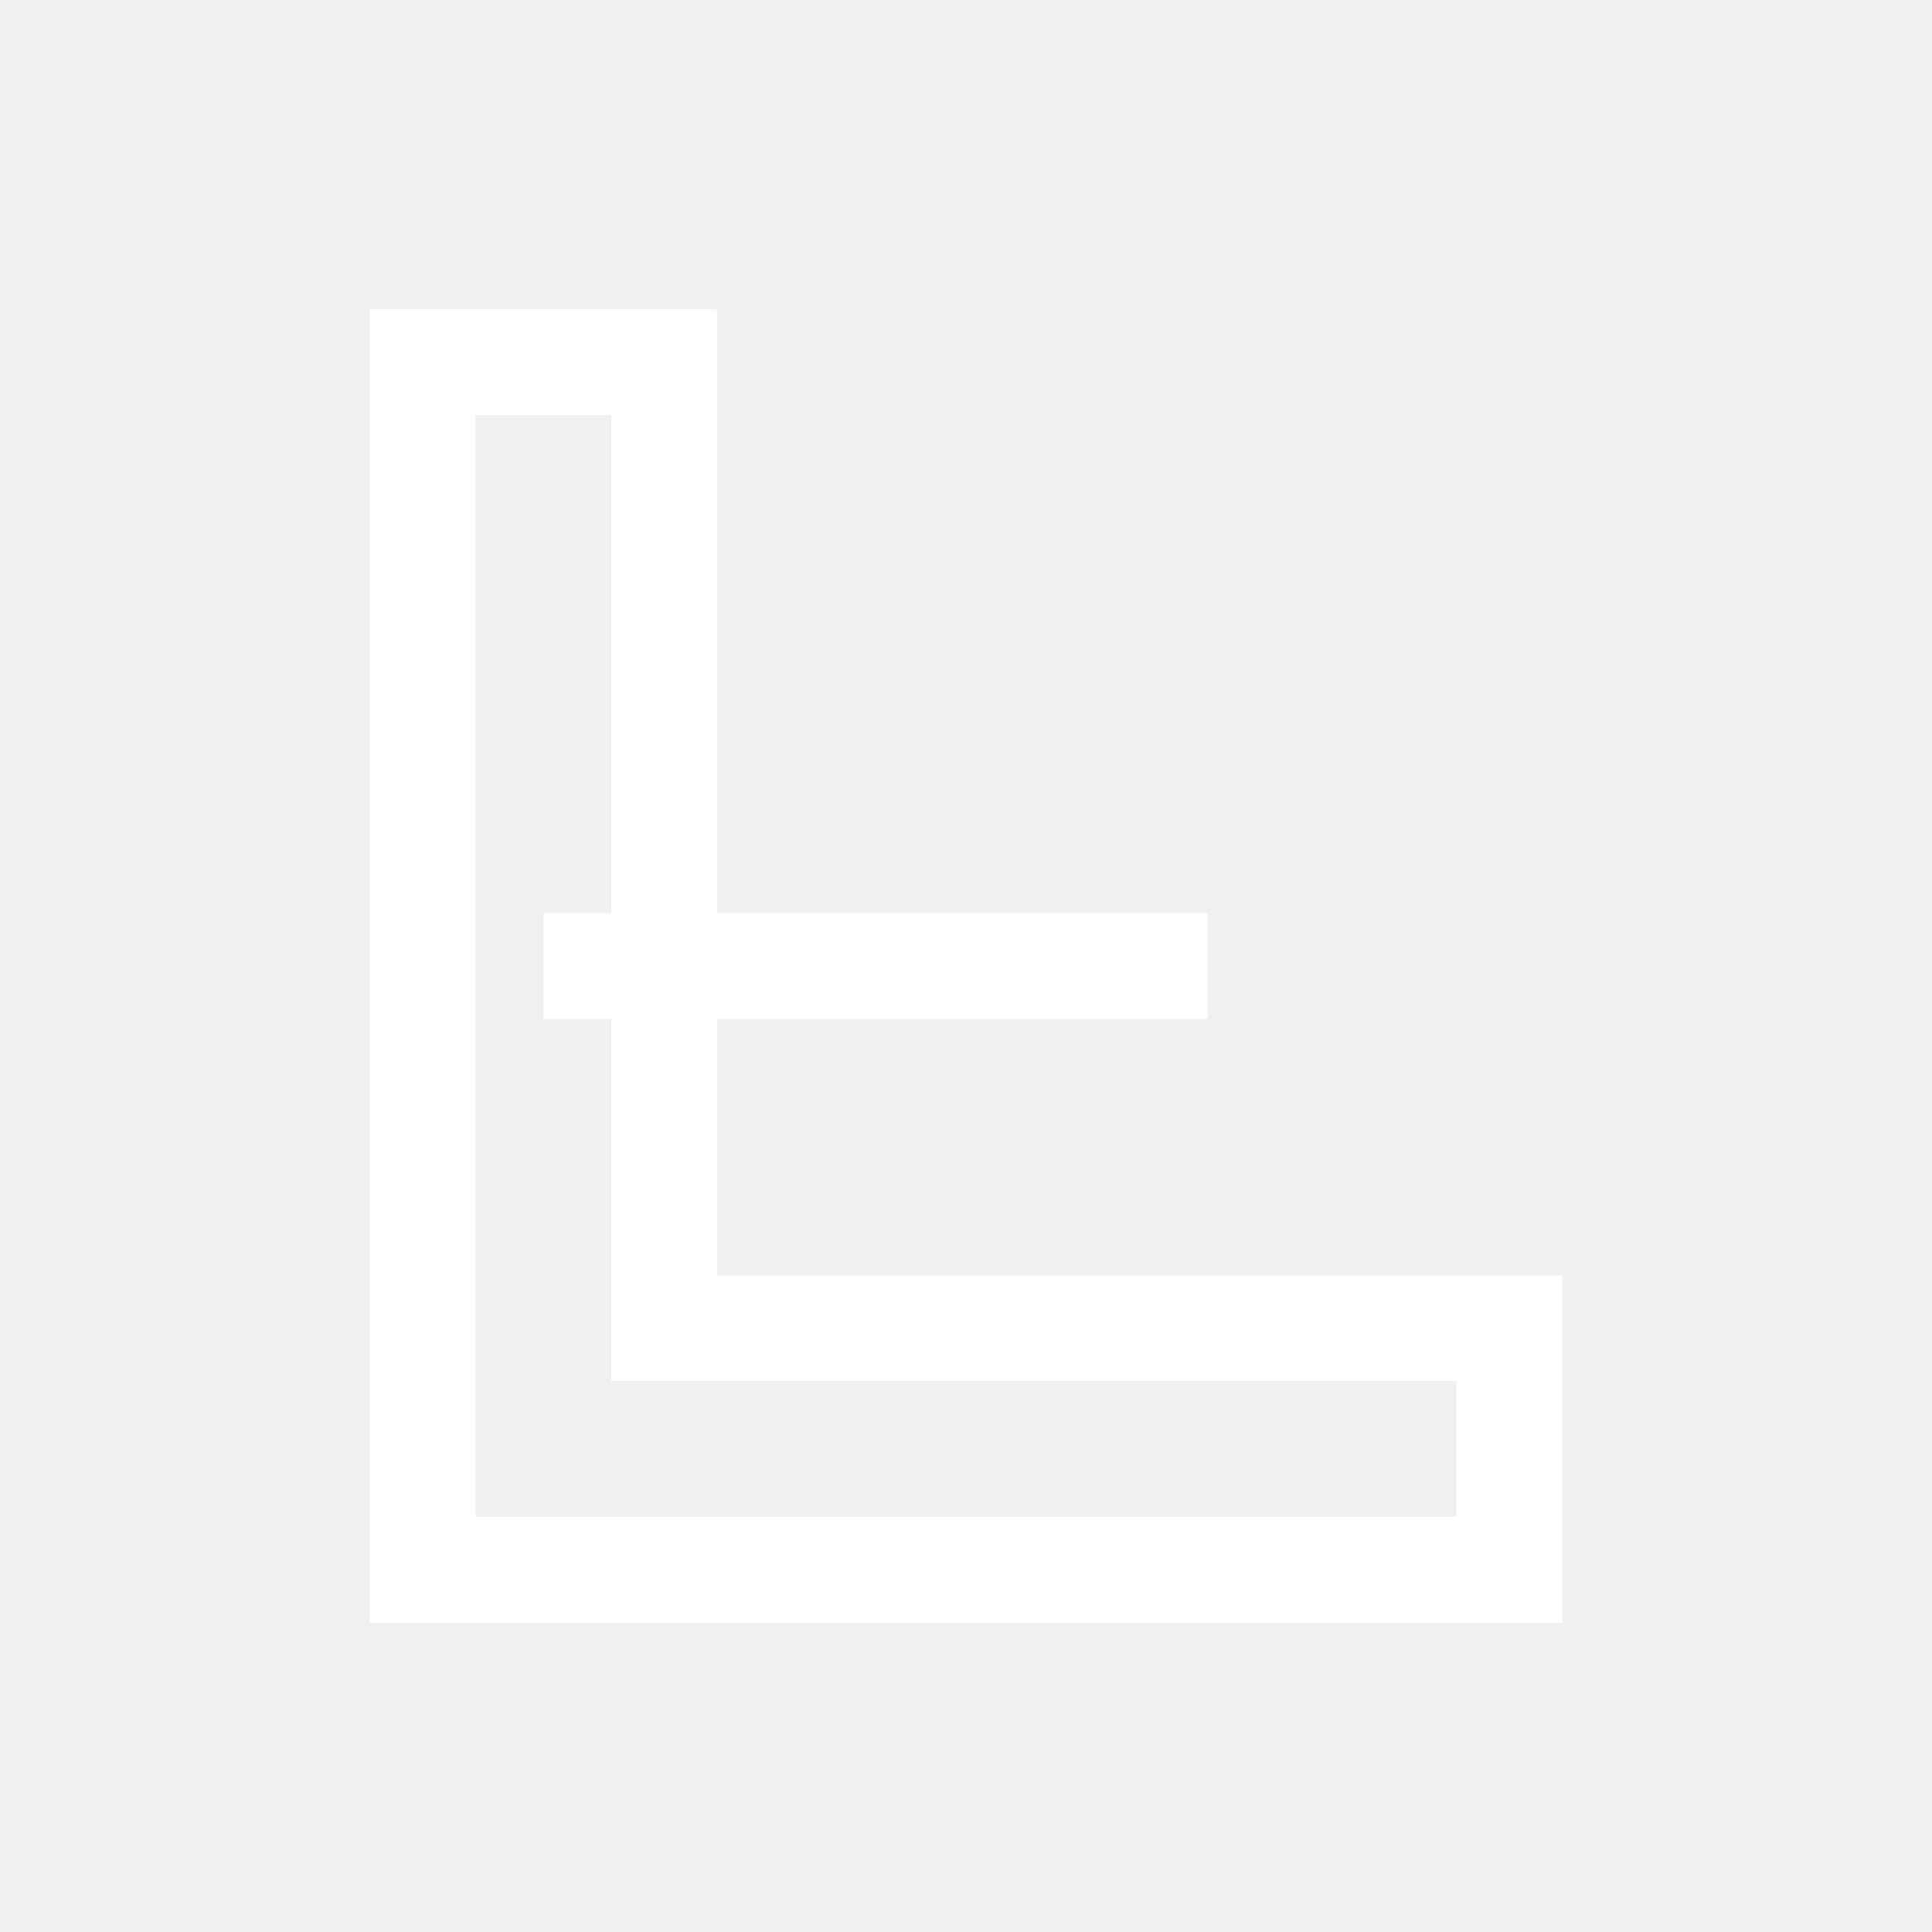
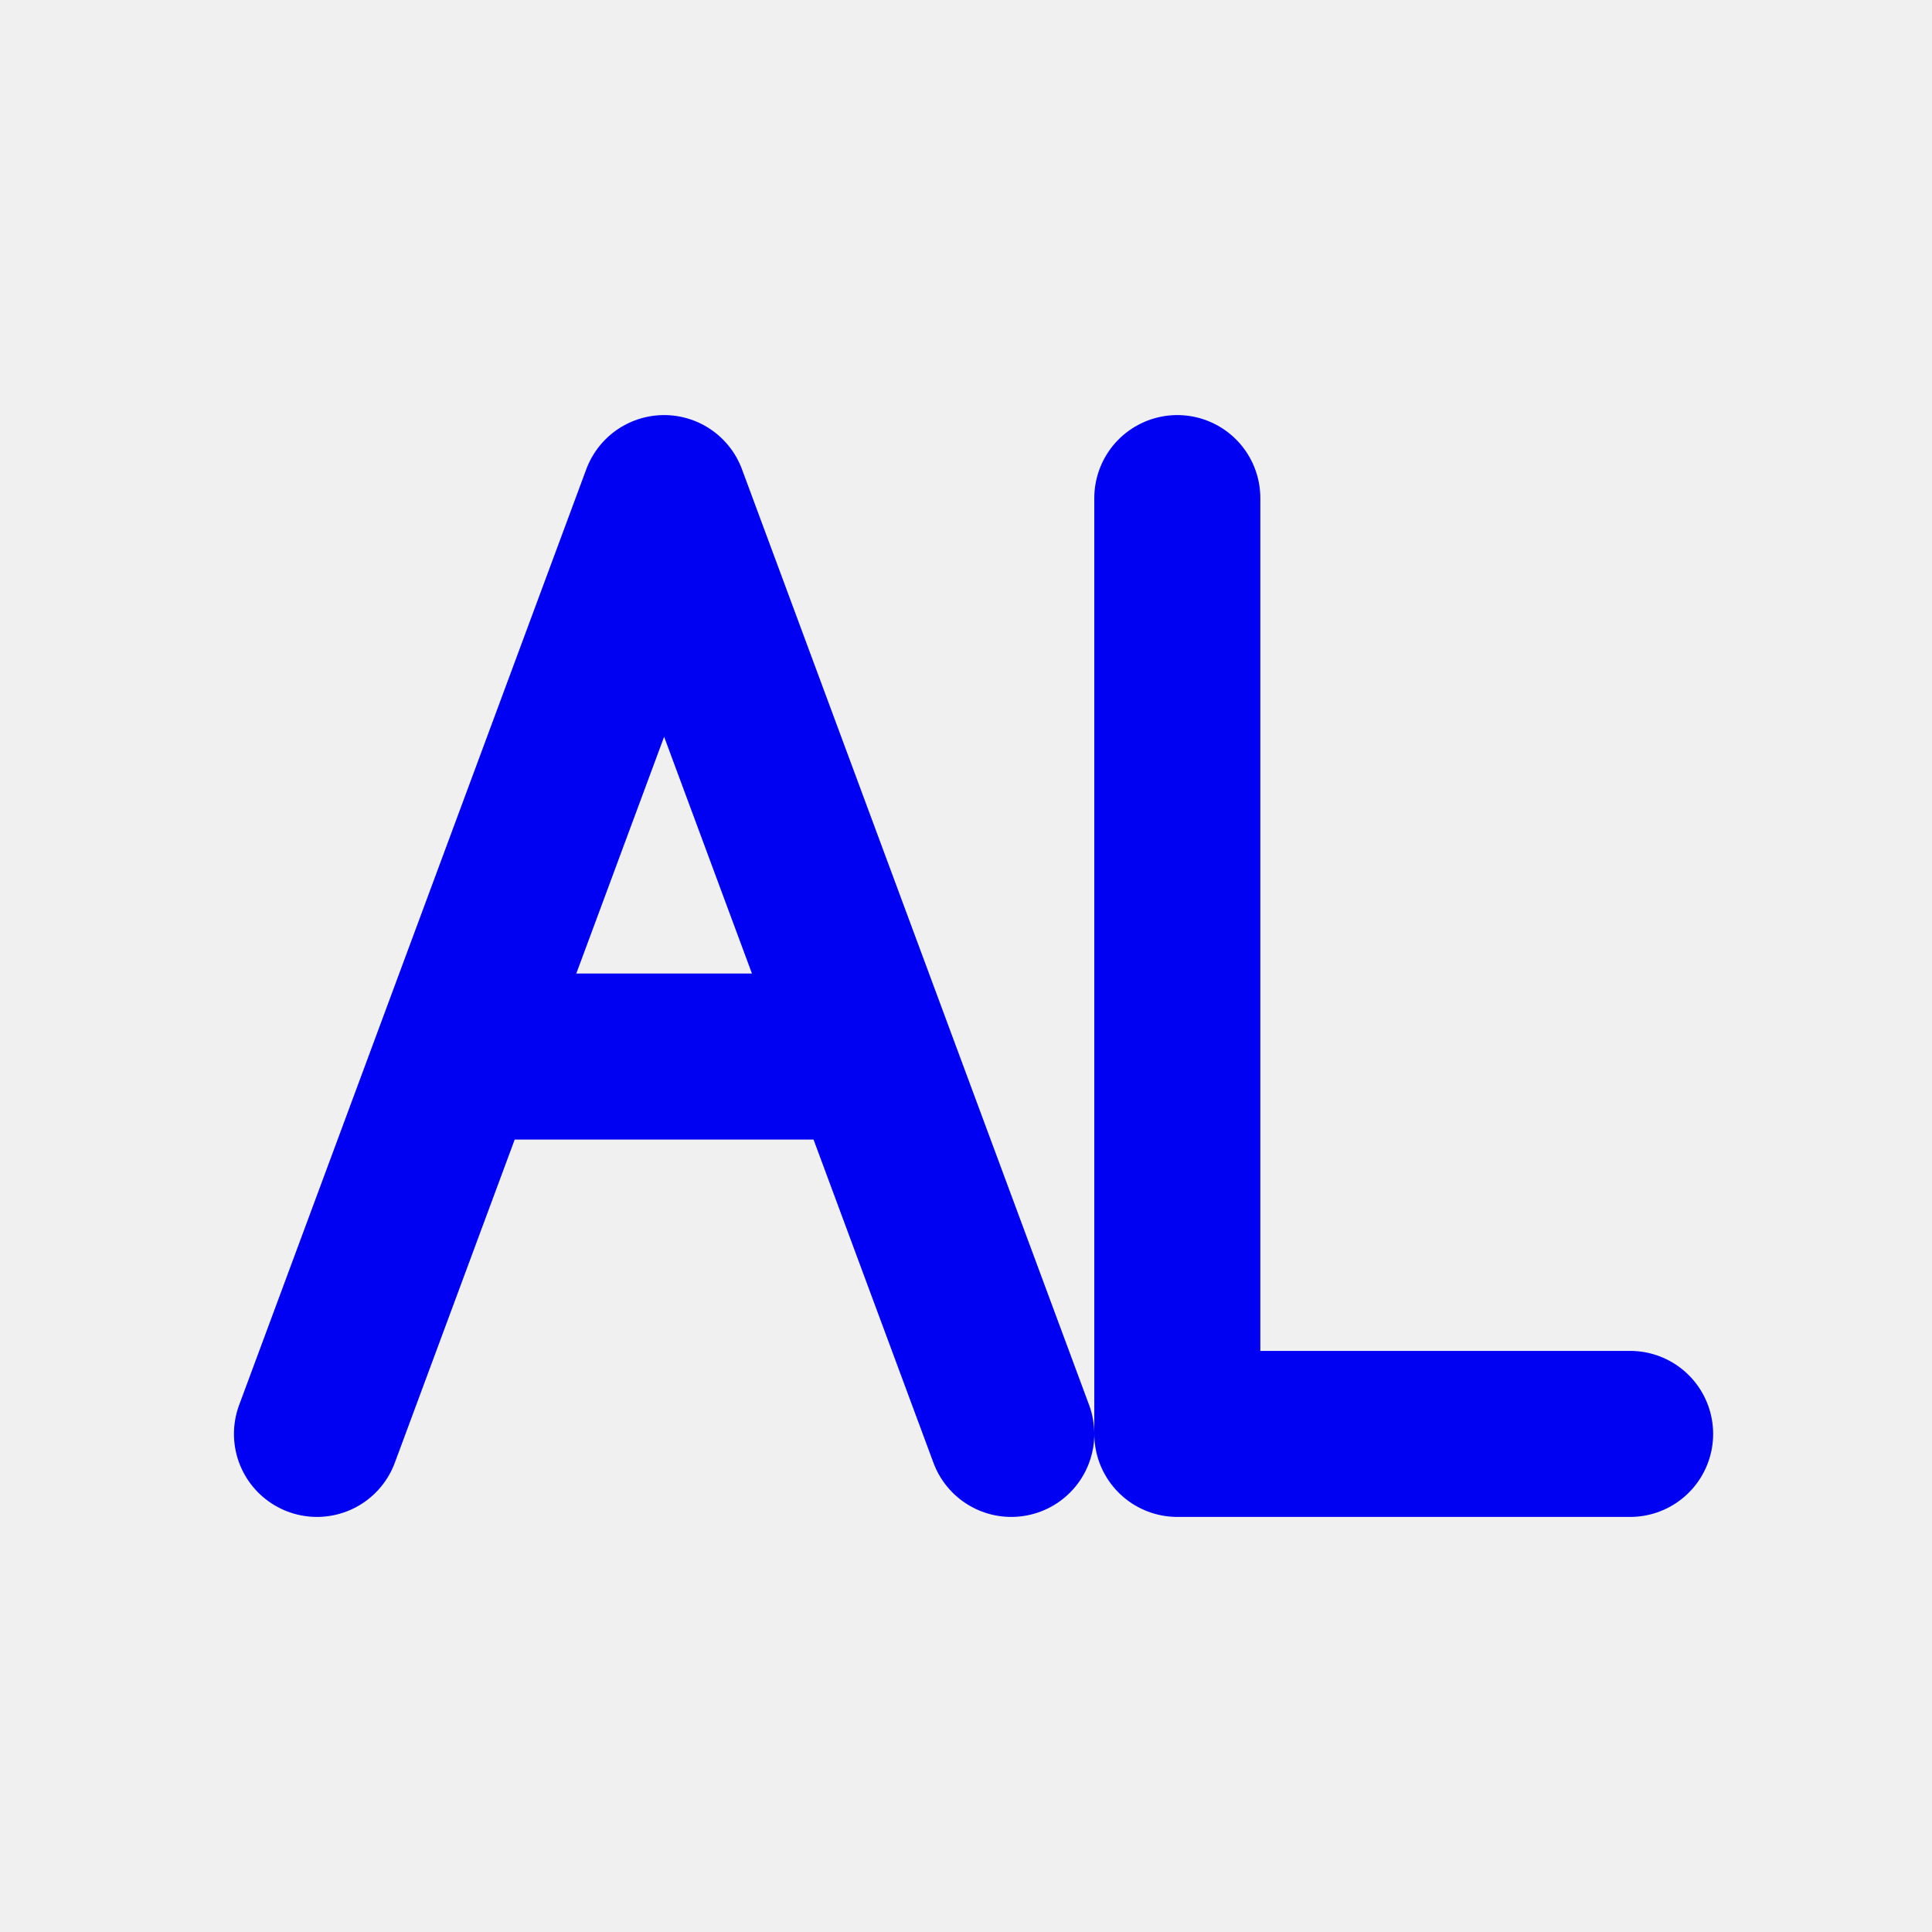
- <svg xmlns="http://www.w3.org/2000/svg" width="512" height="512" viewBox="0 0 512 512" fill="none">
-   <path d="M112 96 L112 416 L400 416 L400 352 L176 352 L176 96 Z" fill="none" stroke="white" stroke-width="28" />
-   <line x1="144" y1="256" x2="320" y2="256" stroke="white" stroke-width="28" />
+ <svg xmlns="http://www.w3.org/2000/svg" width="64" height="64" viewBox="0 0 64 64" fill="none">
+   <path d="M10.5 47.5L22 16.5L33.5 47.5M15.5 35H28.5M39 16.5V47.5H54" stroke="#0000F2" stroke-width="5.5" stroke-linecap="round" stroke-linejoin="round" />
</svg>
